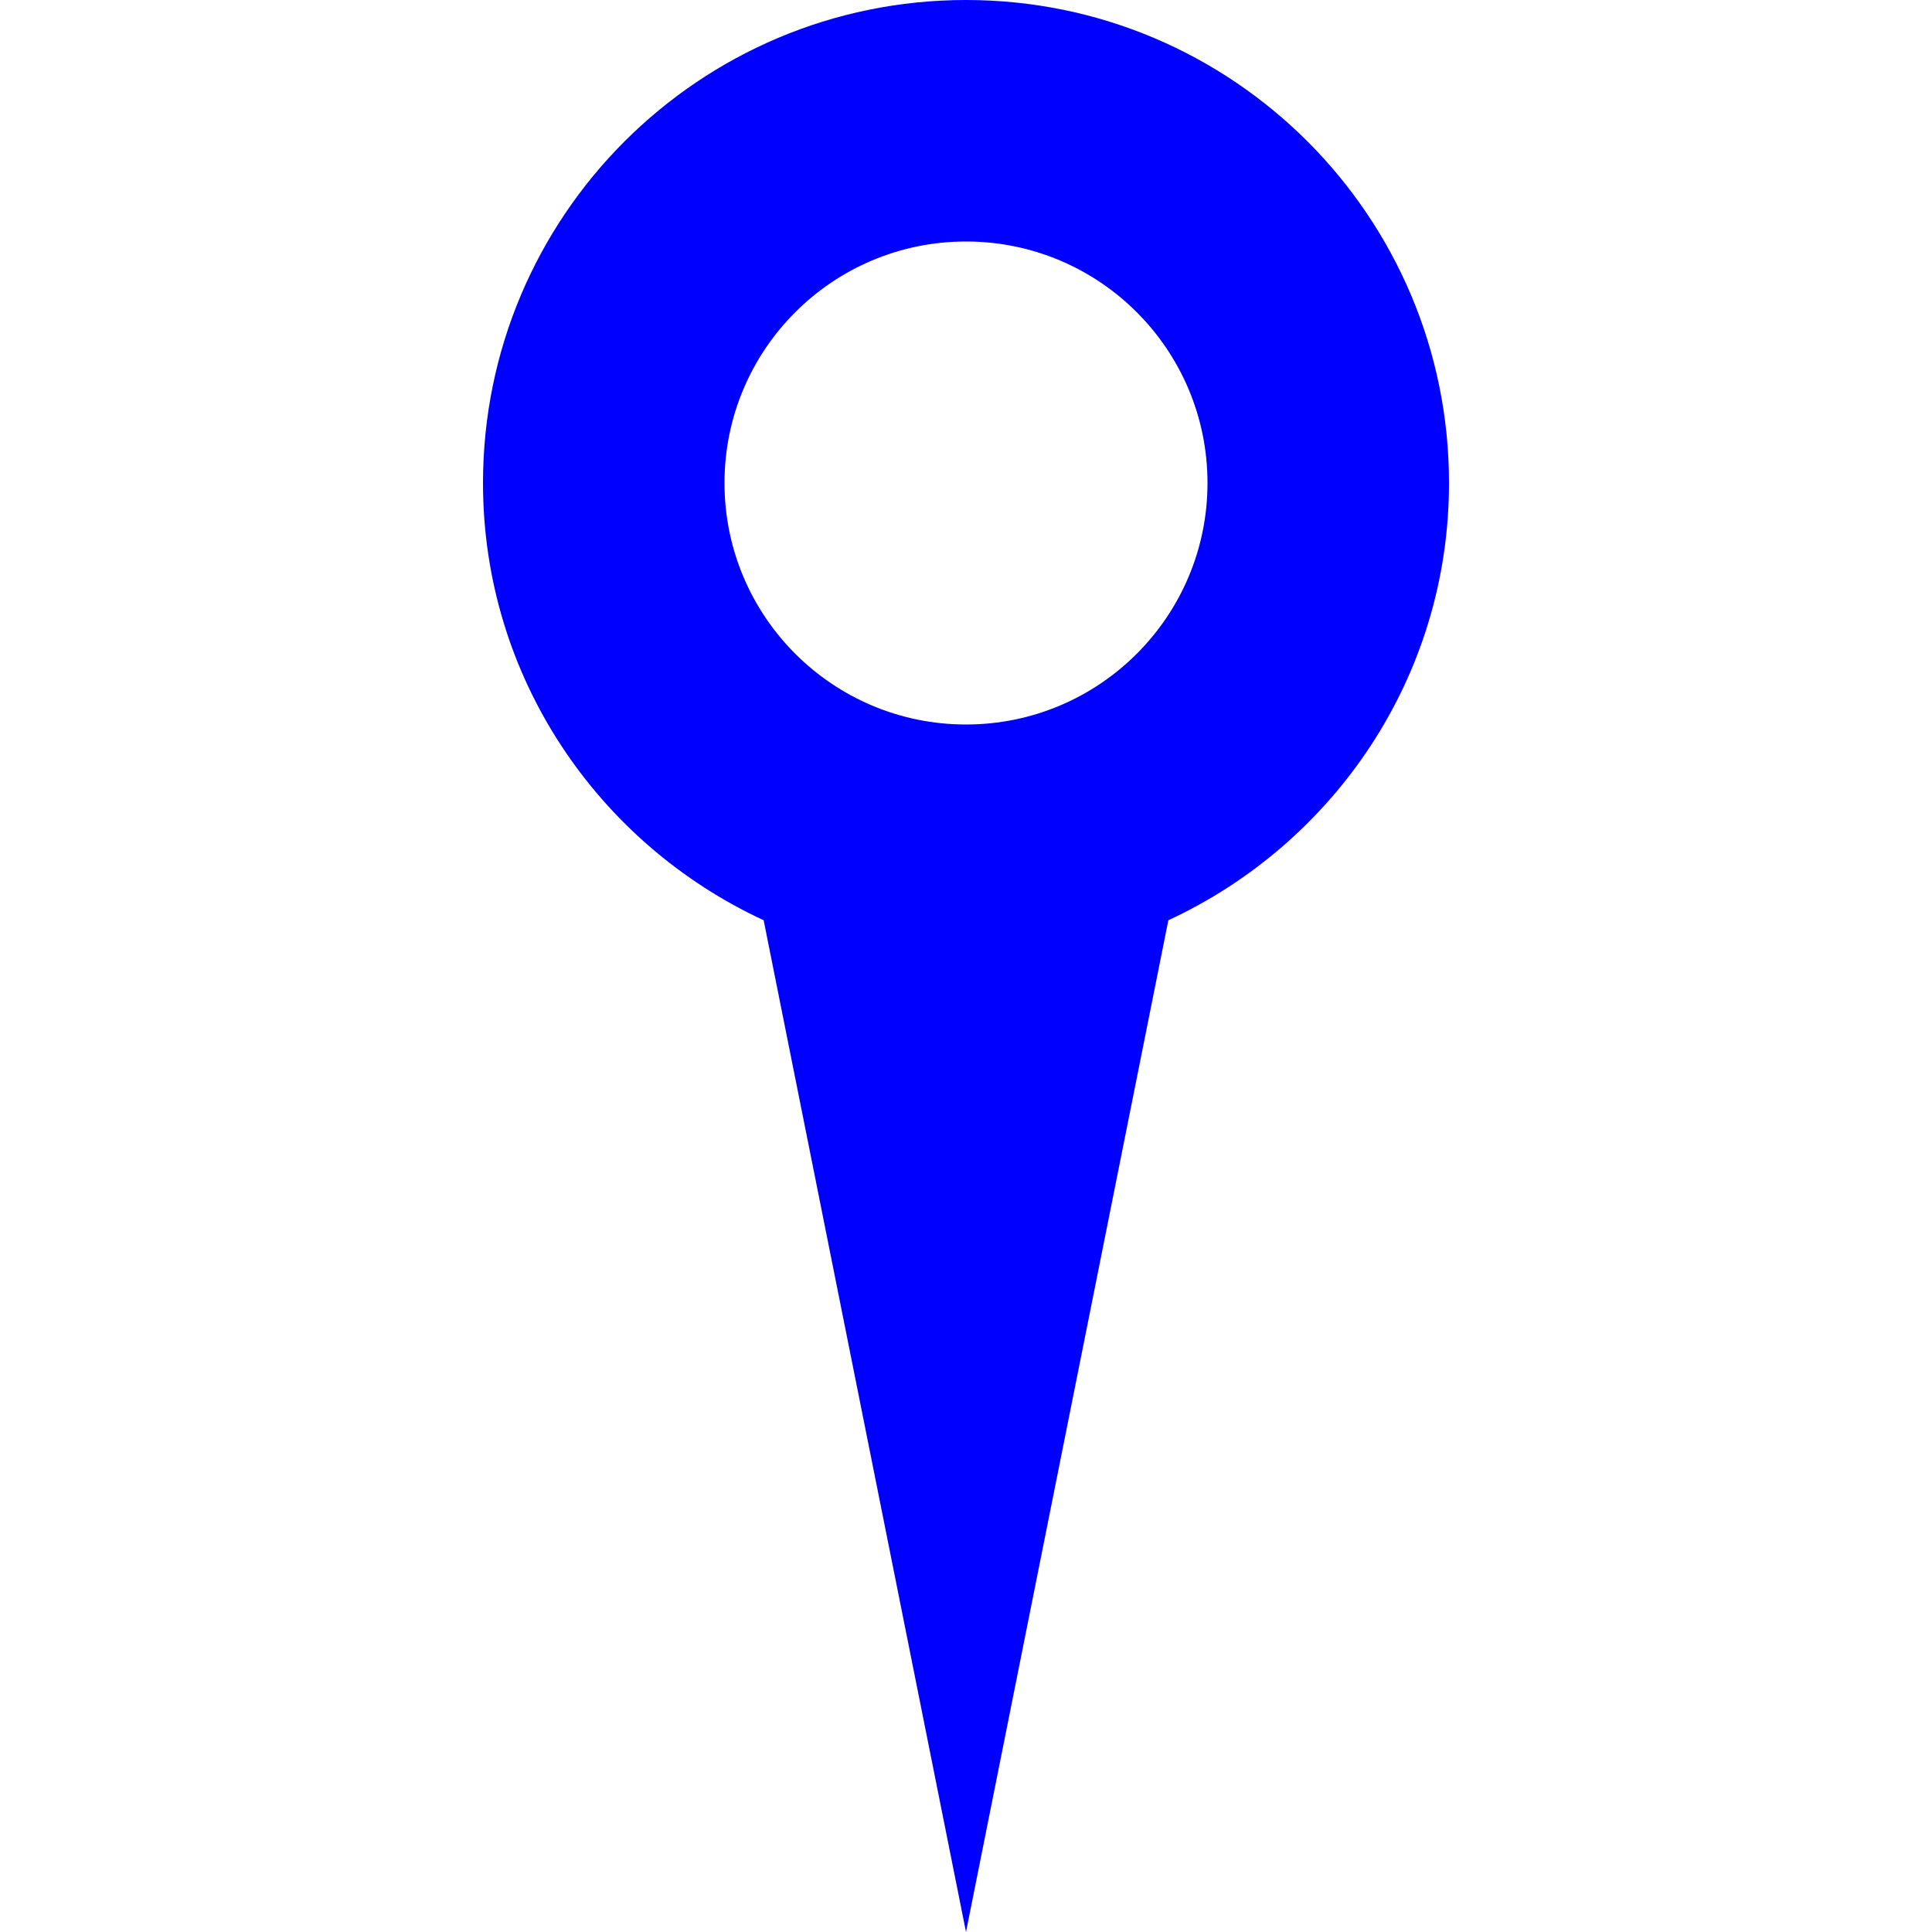
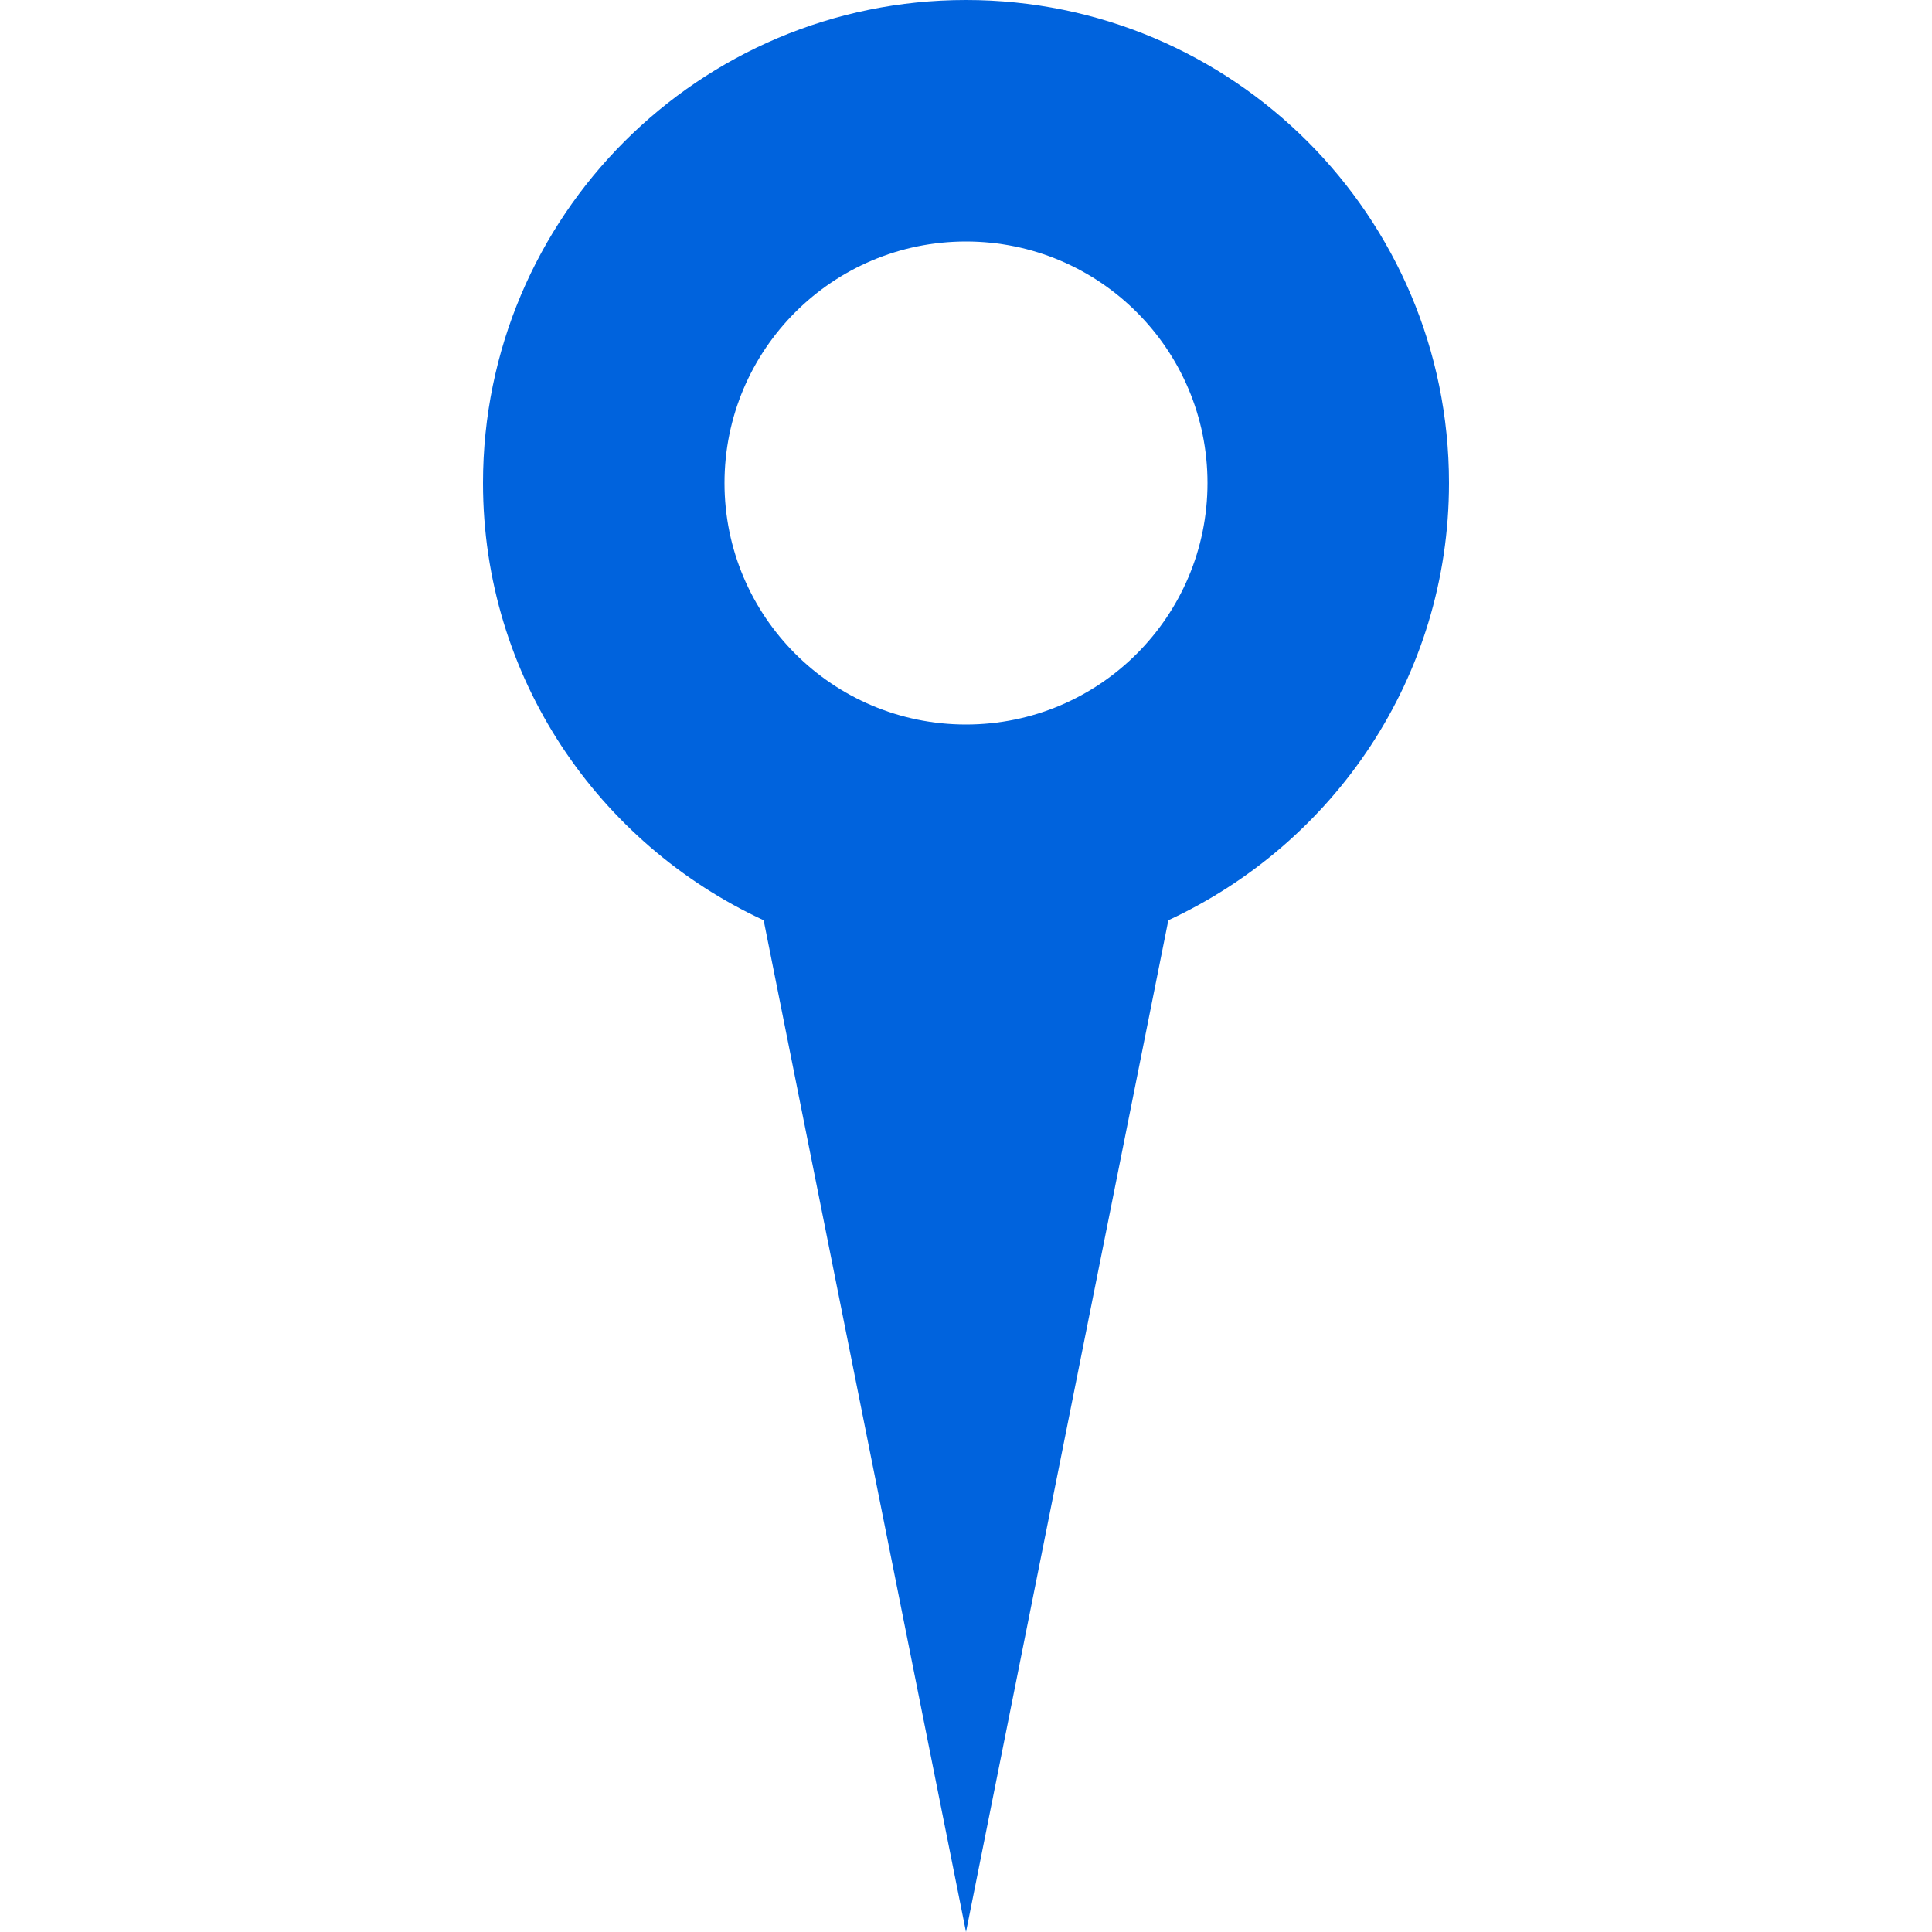
<svg xmlns="http://www.w3.org/2000/svg" version="1.1" id="Capa_1" x="0px" y="0px" width="512px" height="512px" viewBox="0 0 512 512" style="enable-background:new 0 0 512 512;" xml:space="preserve">
-   <g style="fill:#0000ff">
+   <g style="fill:#0063DD">
    <path d="M256,0c-70.703,0-128,57.313-128,128c0,51.5,30.563,95.563,74.375,115.875L256,512l53.625-268.125   C353.438,223.563,384,179.5,384,128C384,57.313,326.688,0,256,0z M256,192c-35.344,0-64-28.656-64-64s28.656-64,64-64   s64,28.656,64,64S291.344,192,256,192z" />
  </g>
</svg>
